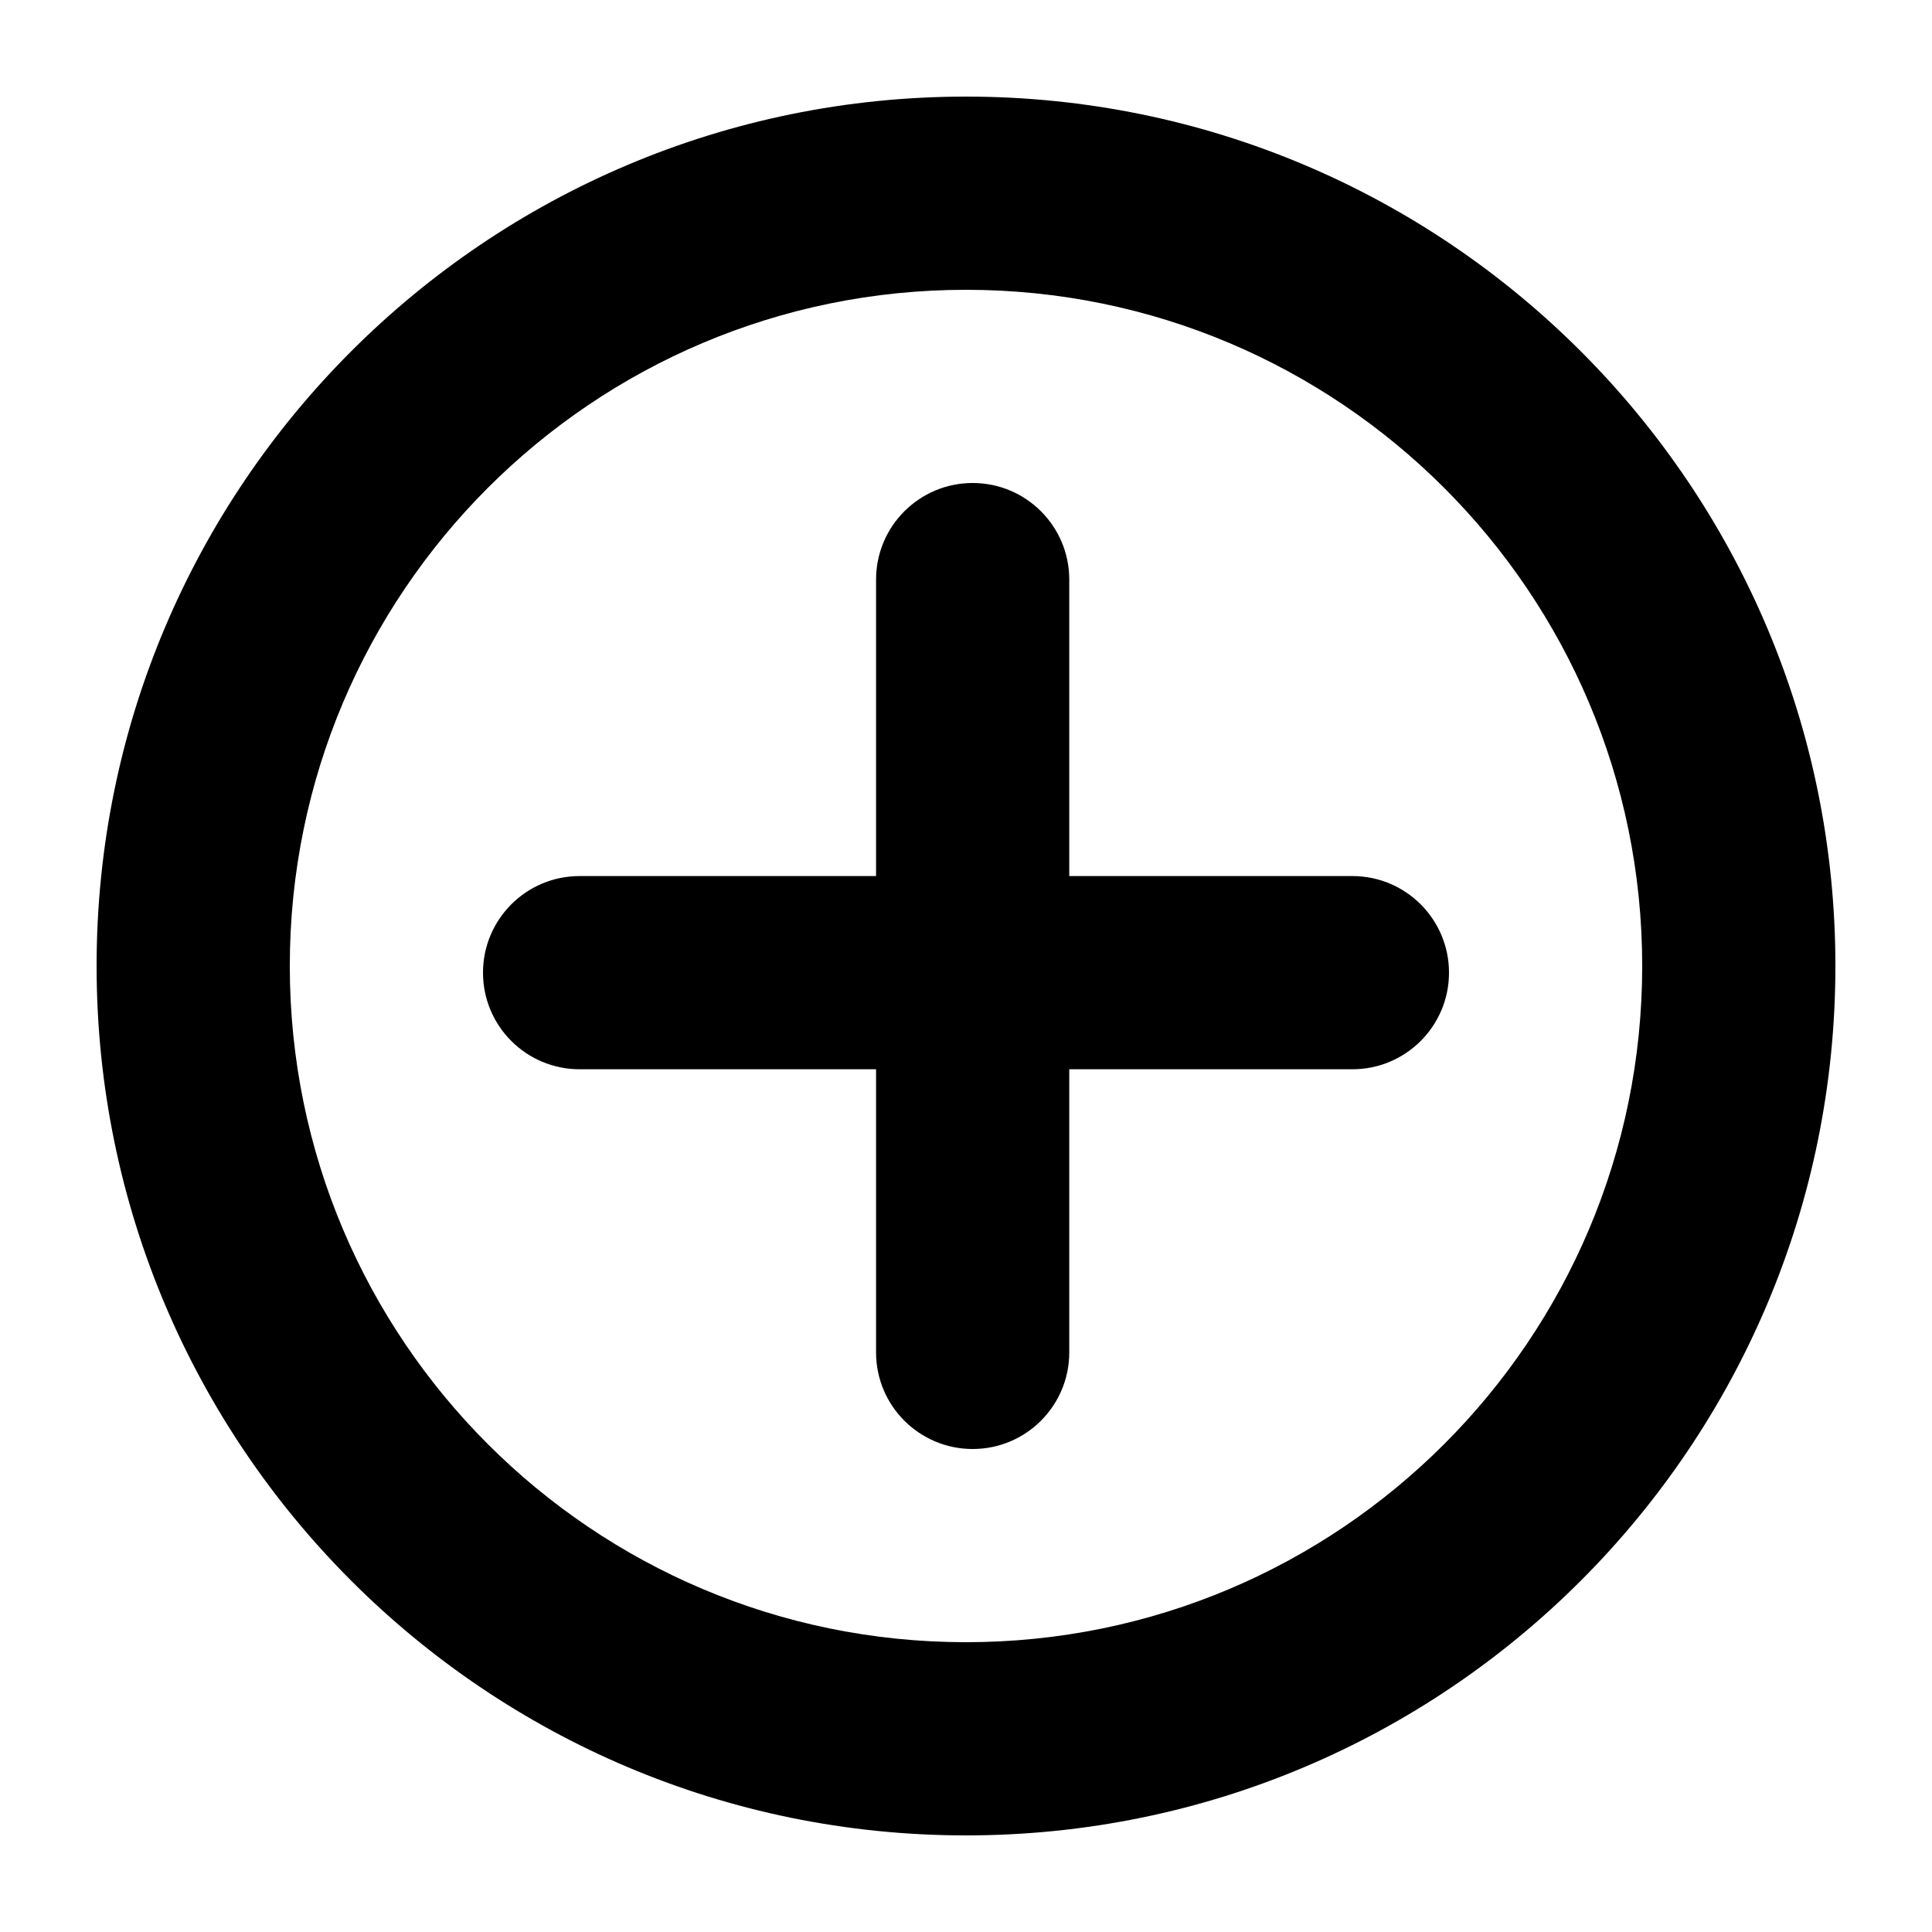
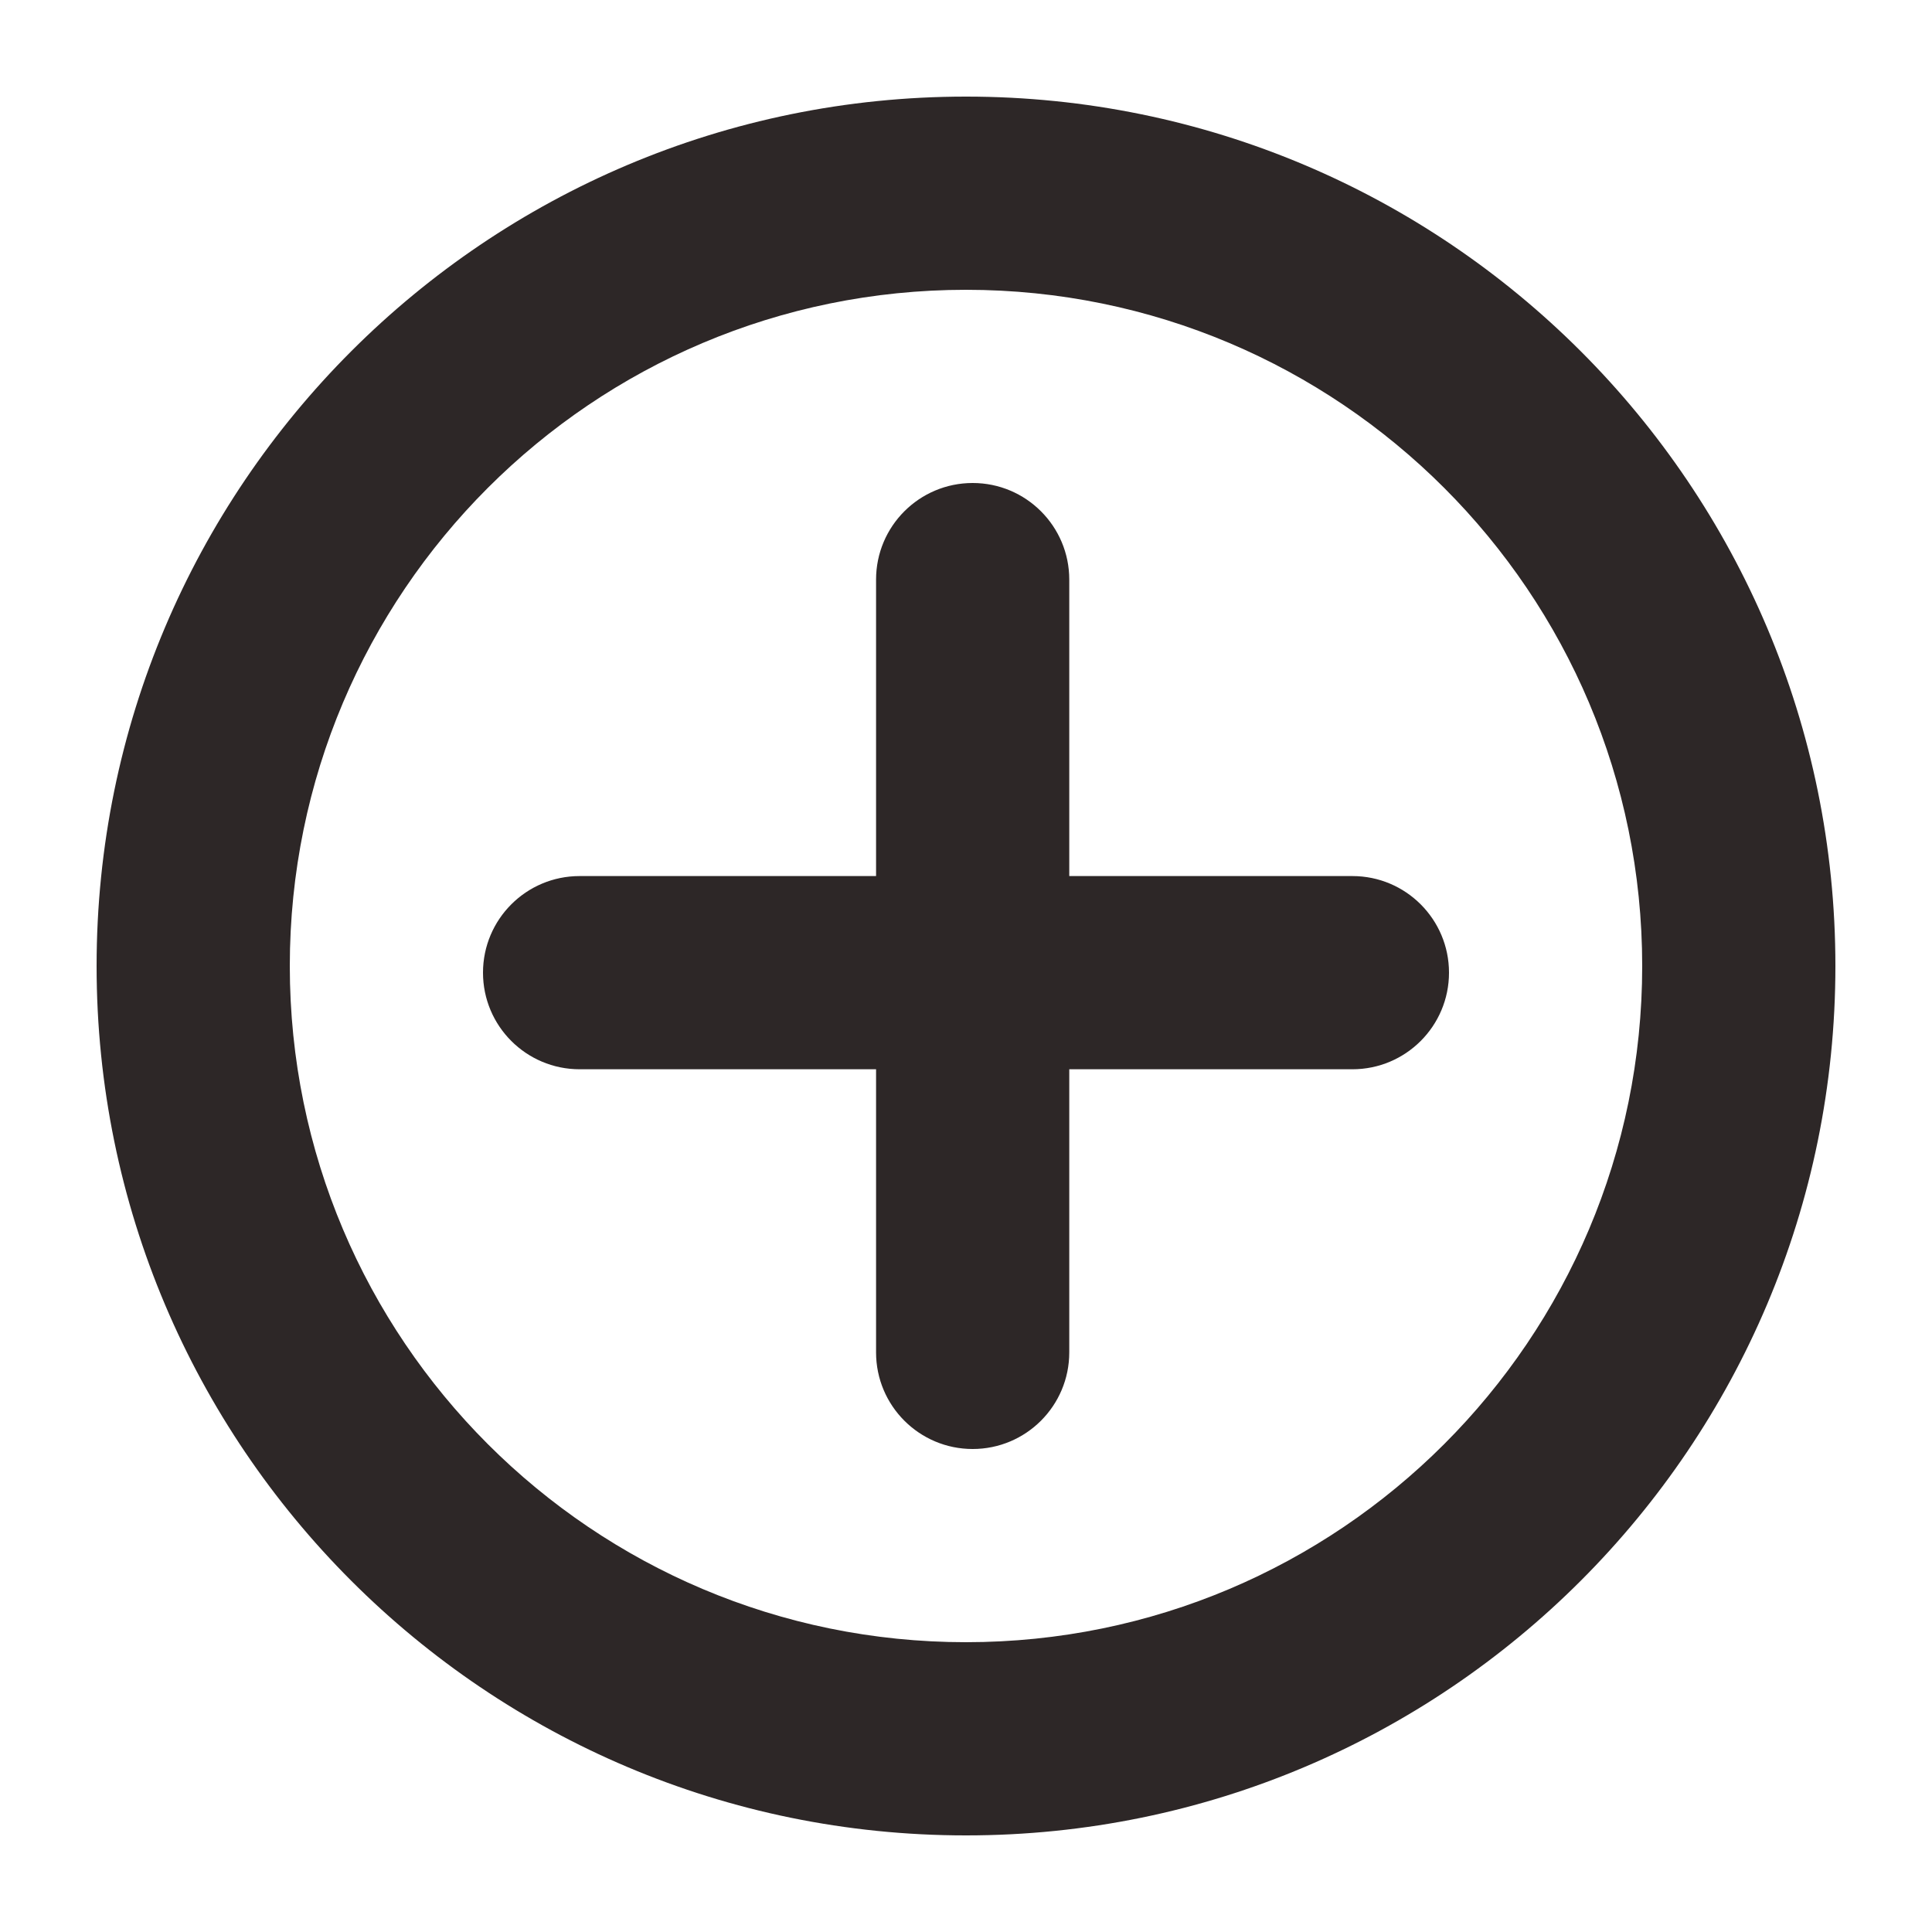
<svg xmlns="http://www.w3.org/2000/svg" width="800px" height="800px" viewBox="0 0 20 20" fill="none">
-   <path fill="#000000" fill-rule="evenodd" d="M10 3a7 7 0 100 14 7 7 0 000-14zm-9 7a9 9 0 1118 0 9 9 0 01-18 0zm14 .069a1 1 0 01-1 1h-2.931V14a1 1 0 11-2 0v-2.931H6a1 1 0 110-2h3.069V6a1 1 0 112 0v3.069H14a1 1 0 011 1z" />
+   <path fill="#2D2727" fill-rule="evenodd" d="M10 3a7 7 0 100 14 7 7 0 000-14zm-9 7a9 9 0 1118 0 9 9 0 01-18 0zm14 .069a1 1 0 01-1 1h-2.931V14a1 1 0 11-2 0v-2.931H6a1 1 0 110-2h3.069V6a1 1 0 112 0v3.069H14a1 1 0 011 1z" />
</svg>
